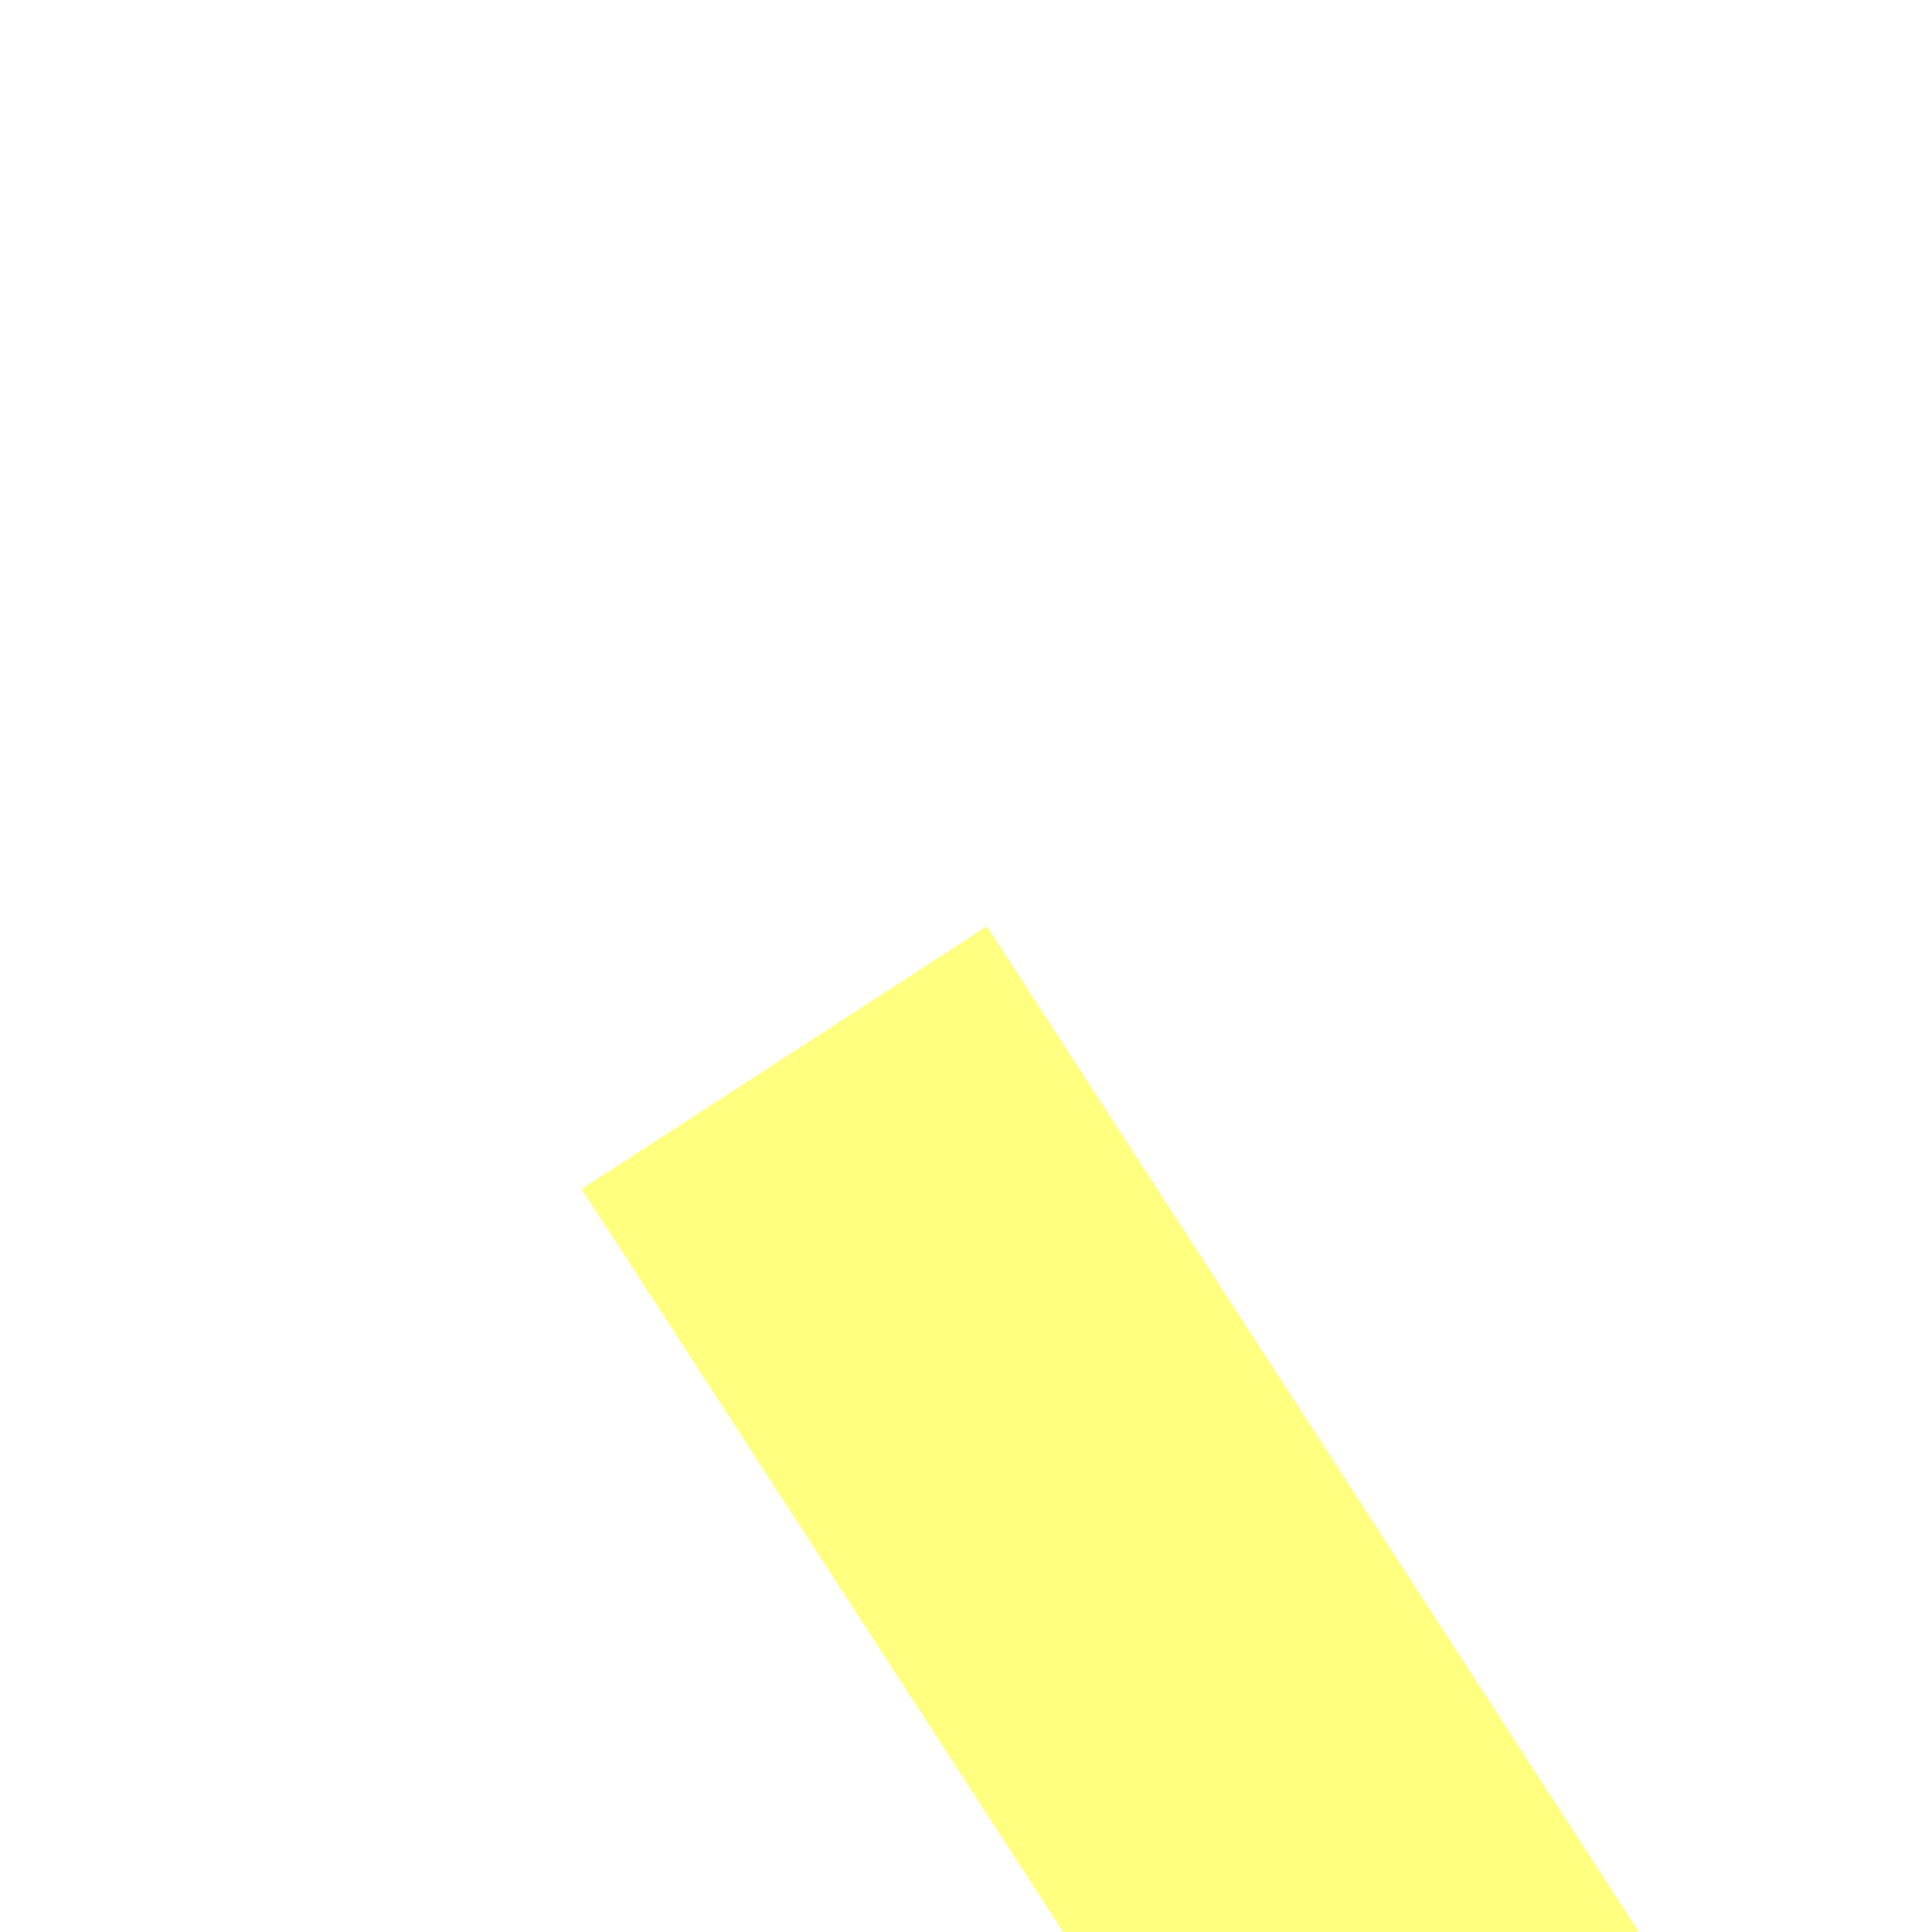
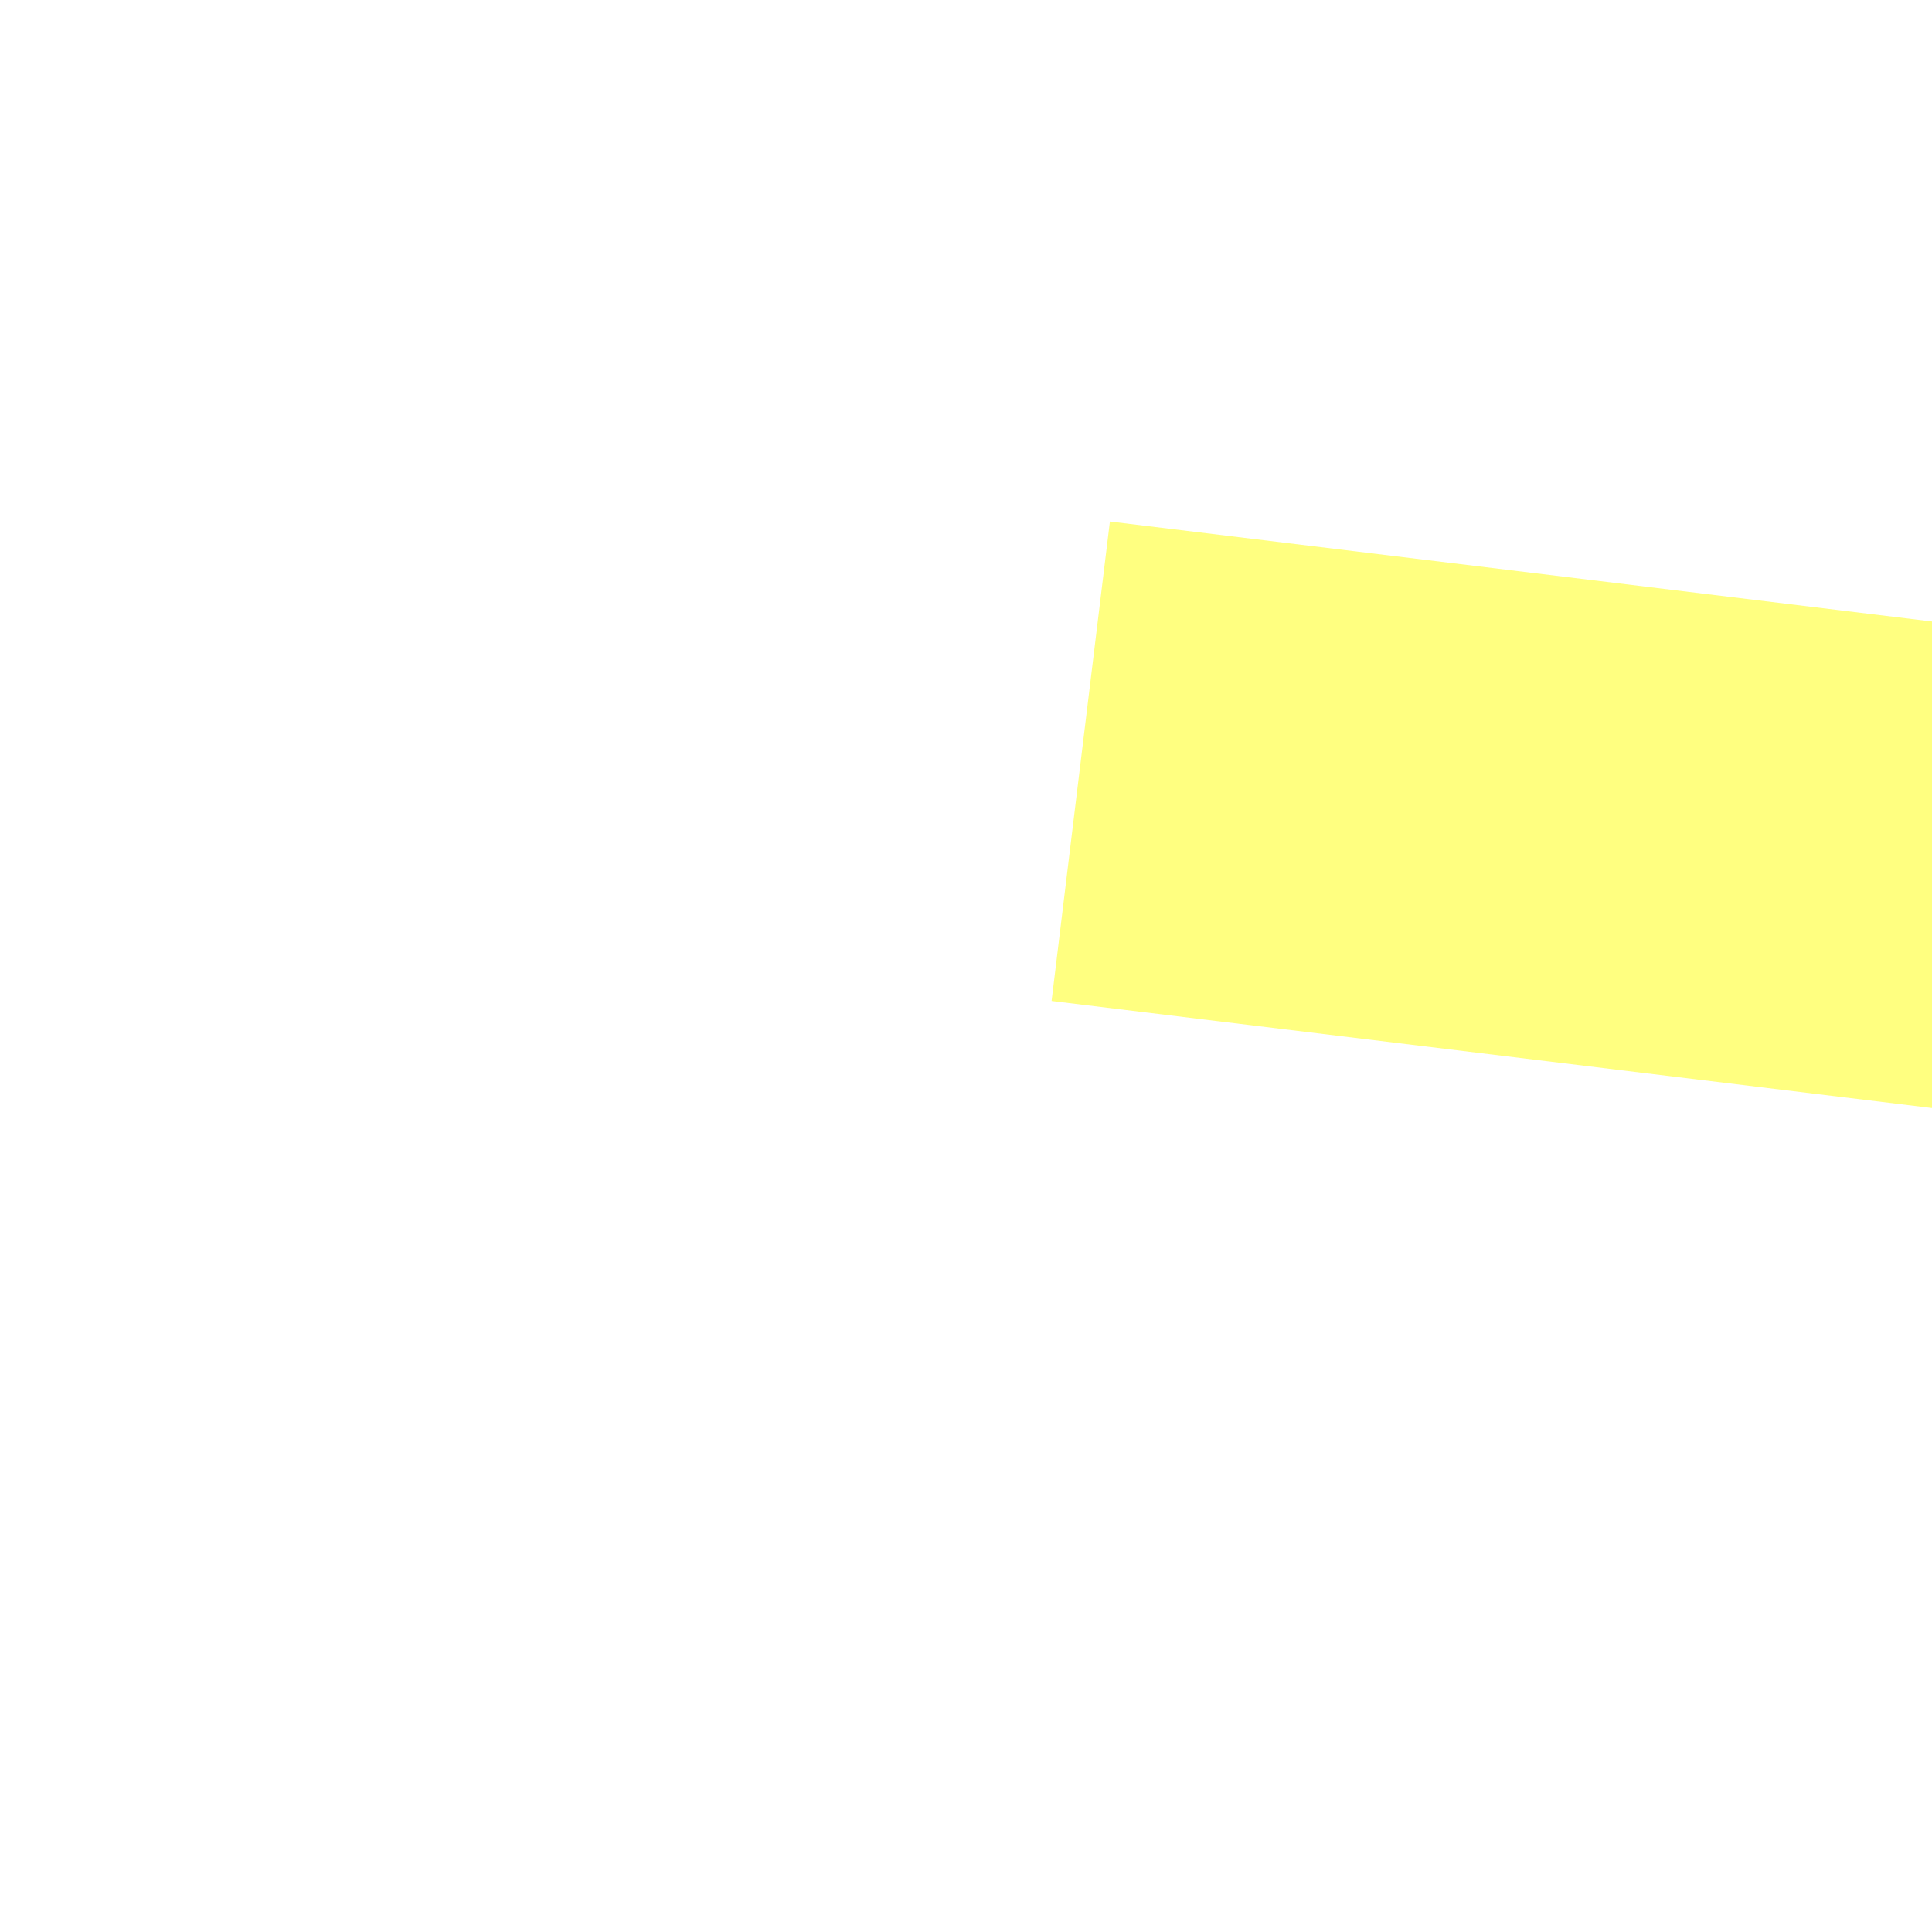
- <svg xmlns="http://www.w3.org/2000/svg" version="1.1" width="4px" height="4px" preserveAspectRatio="xMinYMid meet" viewBox="958 8213  4 2">
-   <path d="M 1037 8265.8  L 1043 8259.5  L 1037 8253.2  L 1037 8265.8  Z " fill-rule="nonzero" fill="#ffff80" stroke="none" transform="matrix(0.5440157 0.839075 -0.839075 0.5440157 7381.309 2936.357 )" />
-   <path d="M 935 8259.5  L 1038 8259.5  " stroke-width="1" stroke-dasharray="9,4" stroke="#ffff80" fill="none" transform="matrix(0.5440157 0.839075 -0.839075 0.5440157 7381.309 2936.357 )" />
+ <svg xmlns="http://www.w3.org/2000/svg" version="1.1" width="4px" height="4px" preserveAspectRatio="xMinYMid meet" viewBox="810 3485  4 2">
+   <path d="M 871 3495.8  L 877 3489.5  L 871 3483.2  L 871 3495.8  Z " fill-rule="nonzero" fill="#ffff80" stroke="none" transform="matrix(0.9926851 0.120732 -0.120732 0.9926851 427.4716 -76.43295 )" />
+   <path d="M 812 3489.5  L 872 3489.5  " stroke-width="1" stroke-dasharray="9,4" stroke="#ffff80" fill="none" transform="matrix(0.9926851 0.120732 -0.120732 0.9926851 427.4716 -76.43295 )" />
</svg>
